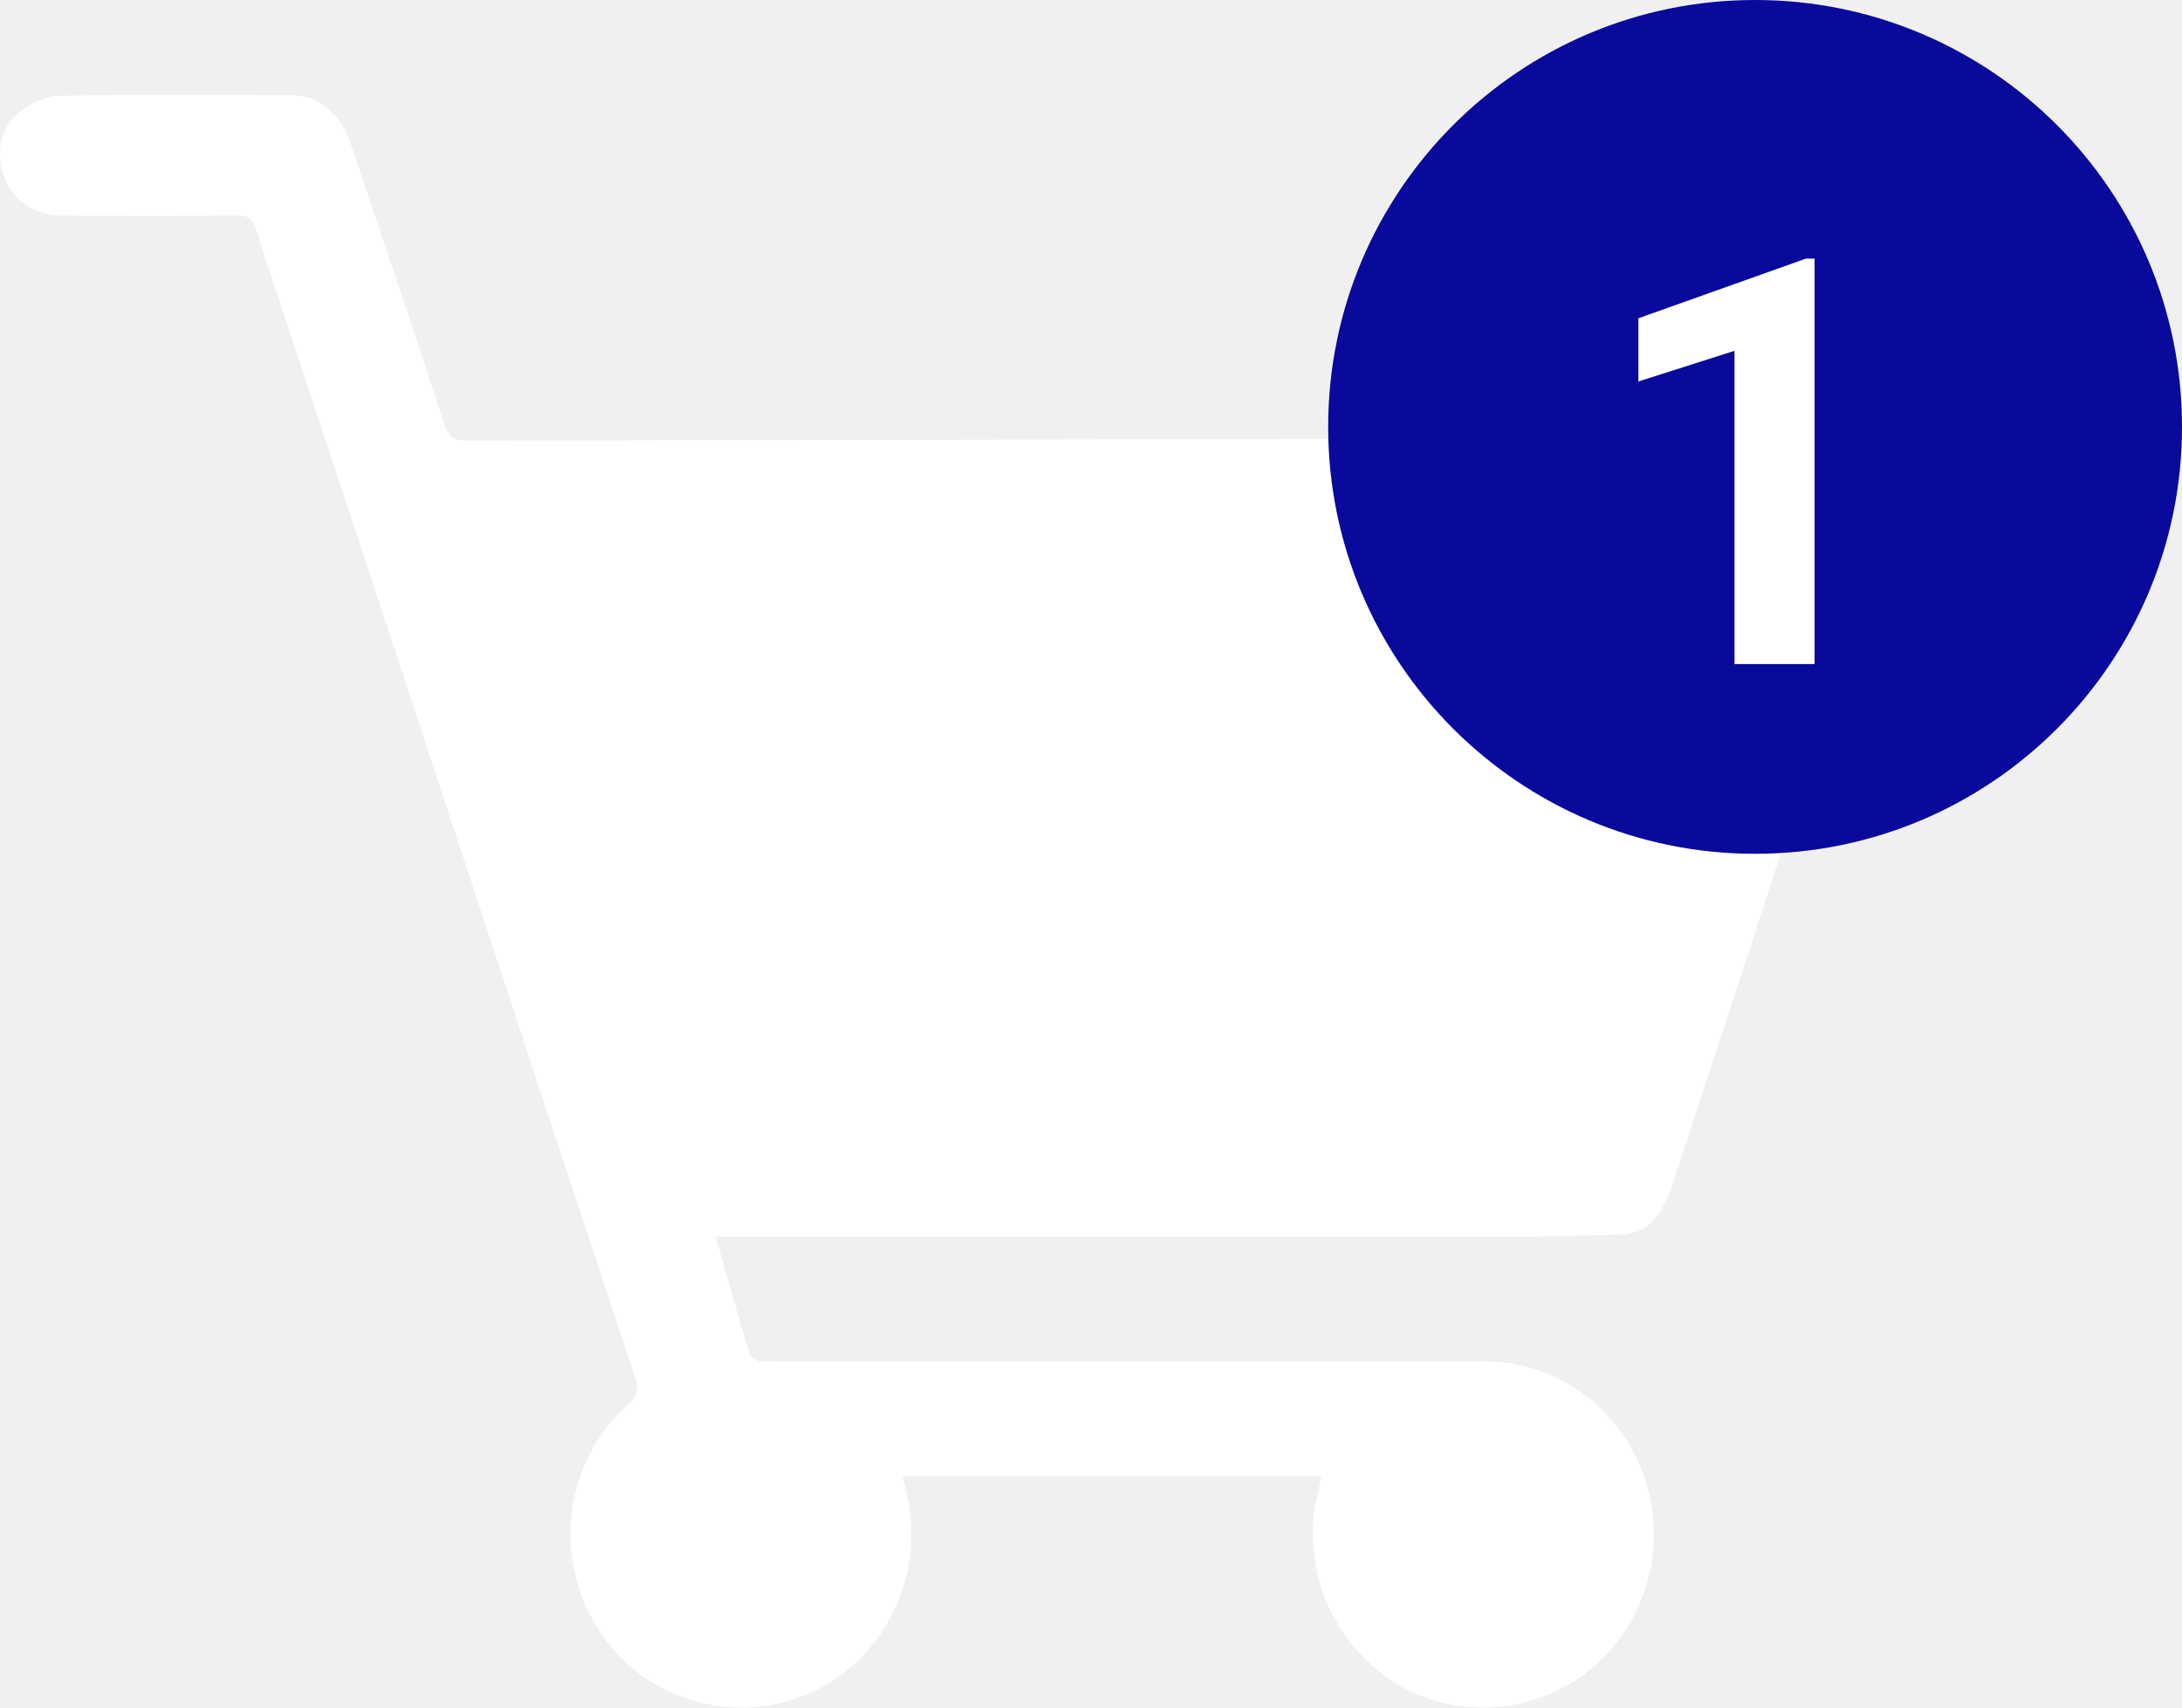
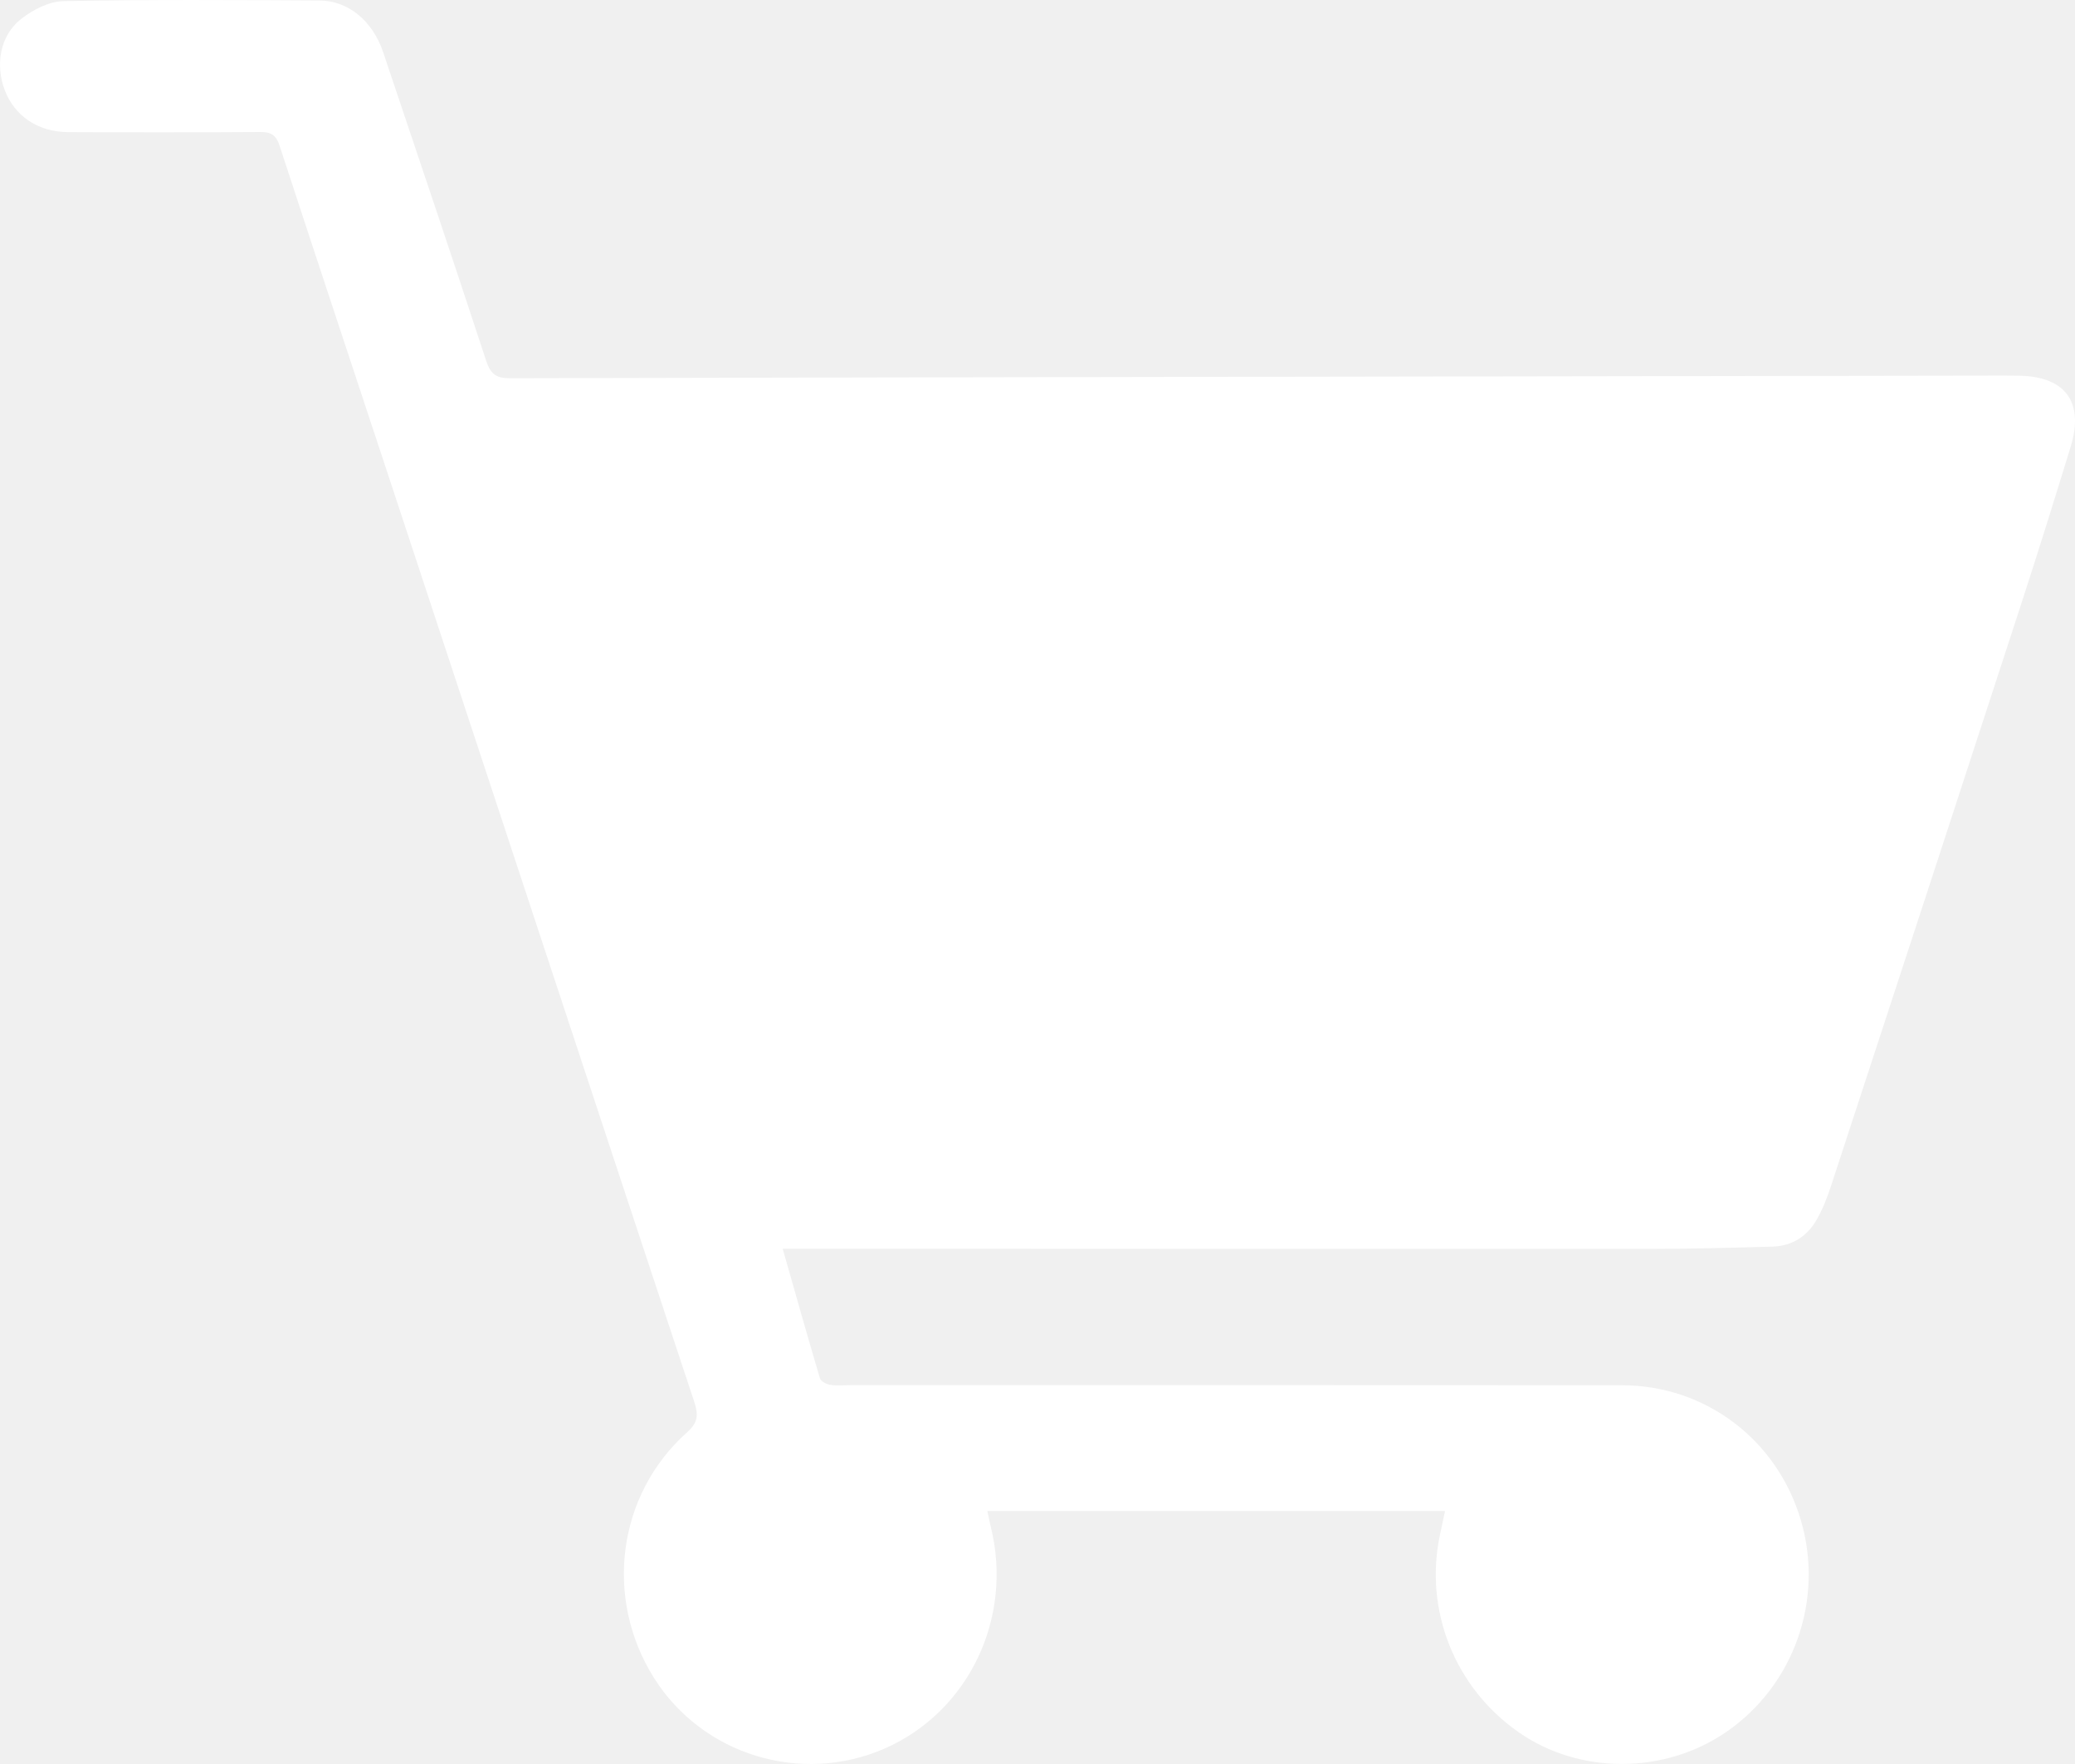
- <svg xmlns="http://www.w3.org/2000/svg" width="23" height="18" viewBox="0 0 23 18" fill="none">
-   <path d="M7.544 13.035C7.669 13.473 7.783 13.879 7.903 14.283C7.911 14.312 7.965 14.34 8.001 14.346C8.065 14.356 8.133 14.349 8.198 14.349C10.676 14.349 13.154 14.348 15.632 14.35C16.437 14.35 17.128 14.874 17.357 15.648C17.584 16.414 17.293 17.241 16.639 17.691C16.042 18.101 15.225 18.103 14.638 17.694C14.02 17.264 13.722 16.511 13.881 15.782C13.896 15.712 13.911 15.643 13.928 15.562H9.517C9.529 15.62 9.538 15.667 9.55 15.715C9.768 16.596 9.334 17.5 8.522 17.853C7.717 18.202 6.773 17.912 6.305 17.173C5.82 16.404 5.949 15.404 6.622 14.804C6.731 14.707 6.732 14.634 6.691 14.508C5.691 11.49 4.695 8.469 3.699 5.449C3.364 4.435 3.028 3.423 2.696 2.408C2.663 2.305 2.616 2.271 2.511 2.272C1.892 2.276 1.272 2.276 0.653 2.273C0.365 2.271 0.14 2.117 0.046 1.869C-0.047 1.624 -5.30057e-05 1.343 0.202 1.184C0.316 1.094 0.473 1.013 0.613 1.011C1.435 0.995 2.257 1 3.079 1.005C3.359 1.006 3.592 1.203 3.693 1.503C4.026 2.493 4.36 3.484 4.686 4.477C4.728 4.606 4.784 4.646 4.917 4.645C9.664 4.634 14.412 4.628 19.159 4.62C19.263 4.62 19.367 4.619 19.471 4.621C19.911 4.632 20.089 4.879 19.958 5.306C19.798 5.827 19.636 6.347 19.467 6.865C18.863 8.721 18.256 10.575 17.648 12.43C17.612 12.54 17.569 12.65 17.512 12.751C17.419 12.917 17.27 13.009 17.081 13.014C16.682 13.025 16.282 13.036 15.882 13.036C13.179 13.037 10.476 13.035 7.774 13.034C7.709 13.034 7.644 13.034 7.544 13.034V13.035Z" fill="white" />
-   <circle cx="18.5" cy="4.5" r="4.5" fill="#09099C" />
-   <path d="M19.127 2.726V7H18.283V3.698L17.27 4.021V3.355L19.036 2.726H19.127Z" fill="white" />
+ <svg xmlns="http://www.w3.org/2000/svg" width="20" height="17" viewBox="0 0 20 17" fill="none">
+   <path d="M7.544 12.035C7.669 12.473 7.783 12.879 7.903 13.283C7.911 13.312 7.965 13.34 8.001 13.346C8.065 13.356 8.133 13.349 8.198 13.349C10.676 13.349 13.154 13.348 15.632 13.35C16.437 13.35 17.128 13.874 17.357 14.648C17.584 15.414 17.293 16.241 16.639 16.691C16.042 17.101 15.225 17.103 14.638 16.694C14.02 16.264 13.722 15.511 13.881 14.782C13.896 14.712 13.911 14.643 13.928 14.562H9.517C9.529 14.62 9.538 14.667 9.55 14.715C9.768 15.596 9.334 16.5 8.522 16.853C7.717 17.202 6.773 16.912 6.305 16.173C5.82 15.404 5.949 14.404 6.622 13.804C6.731 13.707 6.732 13.634 6.691 13.508C5.691 10.49 4.695 7.469 3.699 4.449C3.364 3.435 3.028 2.423 2.696 1.408C2.663 1.305 2.616 1.271 2.511 1.272C1.892 1.276 1.272 1.276 0.653 1.273C0.365 1.271 0.14 1.117 0.046 0.869C-0.047 0.624 -5.30057e-05 0.343 0.202 0.184C0.316 0.094 0.473 0.013 0.613 0.011C1.435 -0.005 2.257 -3.71326e-05 3.079 0.005C3.359 0.006 3.592 0.203 3.693 0.503C4.026 1.493 4.36 2.484 4.686 3.477C4.728 3.606 4.784 3.646 4.917 3.645C9.664 3.634 14.412 3.628 19.159 3.62C19.263 3.62 19.367 3.619 19.471 3.621C19.911 3.632 20.089 3.879 19.958 4.306C19.798 4.827 19.636 5.347 19.467 5.865C18.863 7.721 18.256 9.575 17.648 11.43C17.612 11.54 17.569 11.65 17.512 11.751C17.419 11.917 17.27 12.009 17.081 12.014C16.682 12.025 16.282 12.036 15.882 12.036C13.179 12.037 10.476 12.035 7.774 12.034C7.709 12.034 7.644 12.034 7.544 12.034V12.035Z" fill="white" />
</svg>
